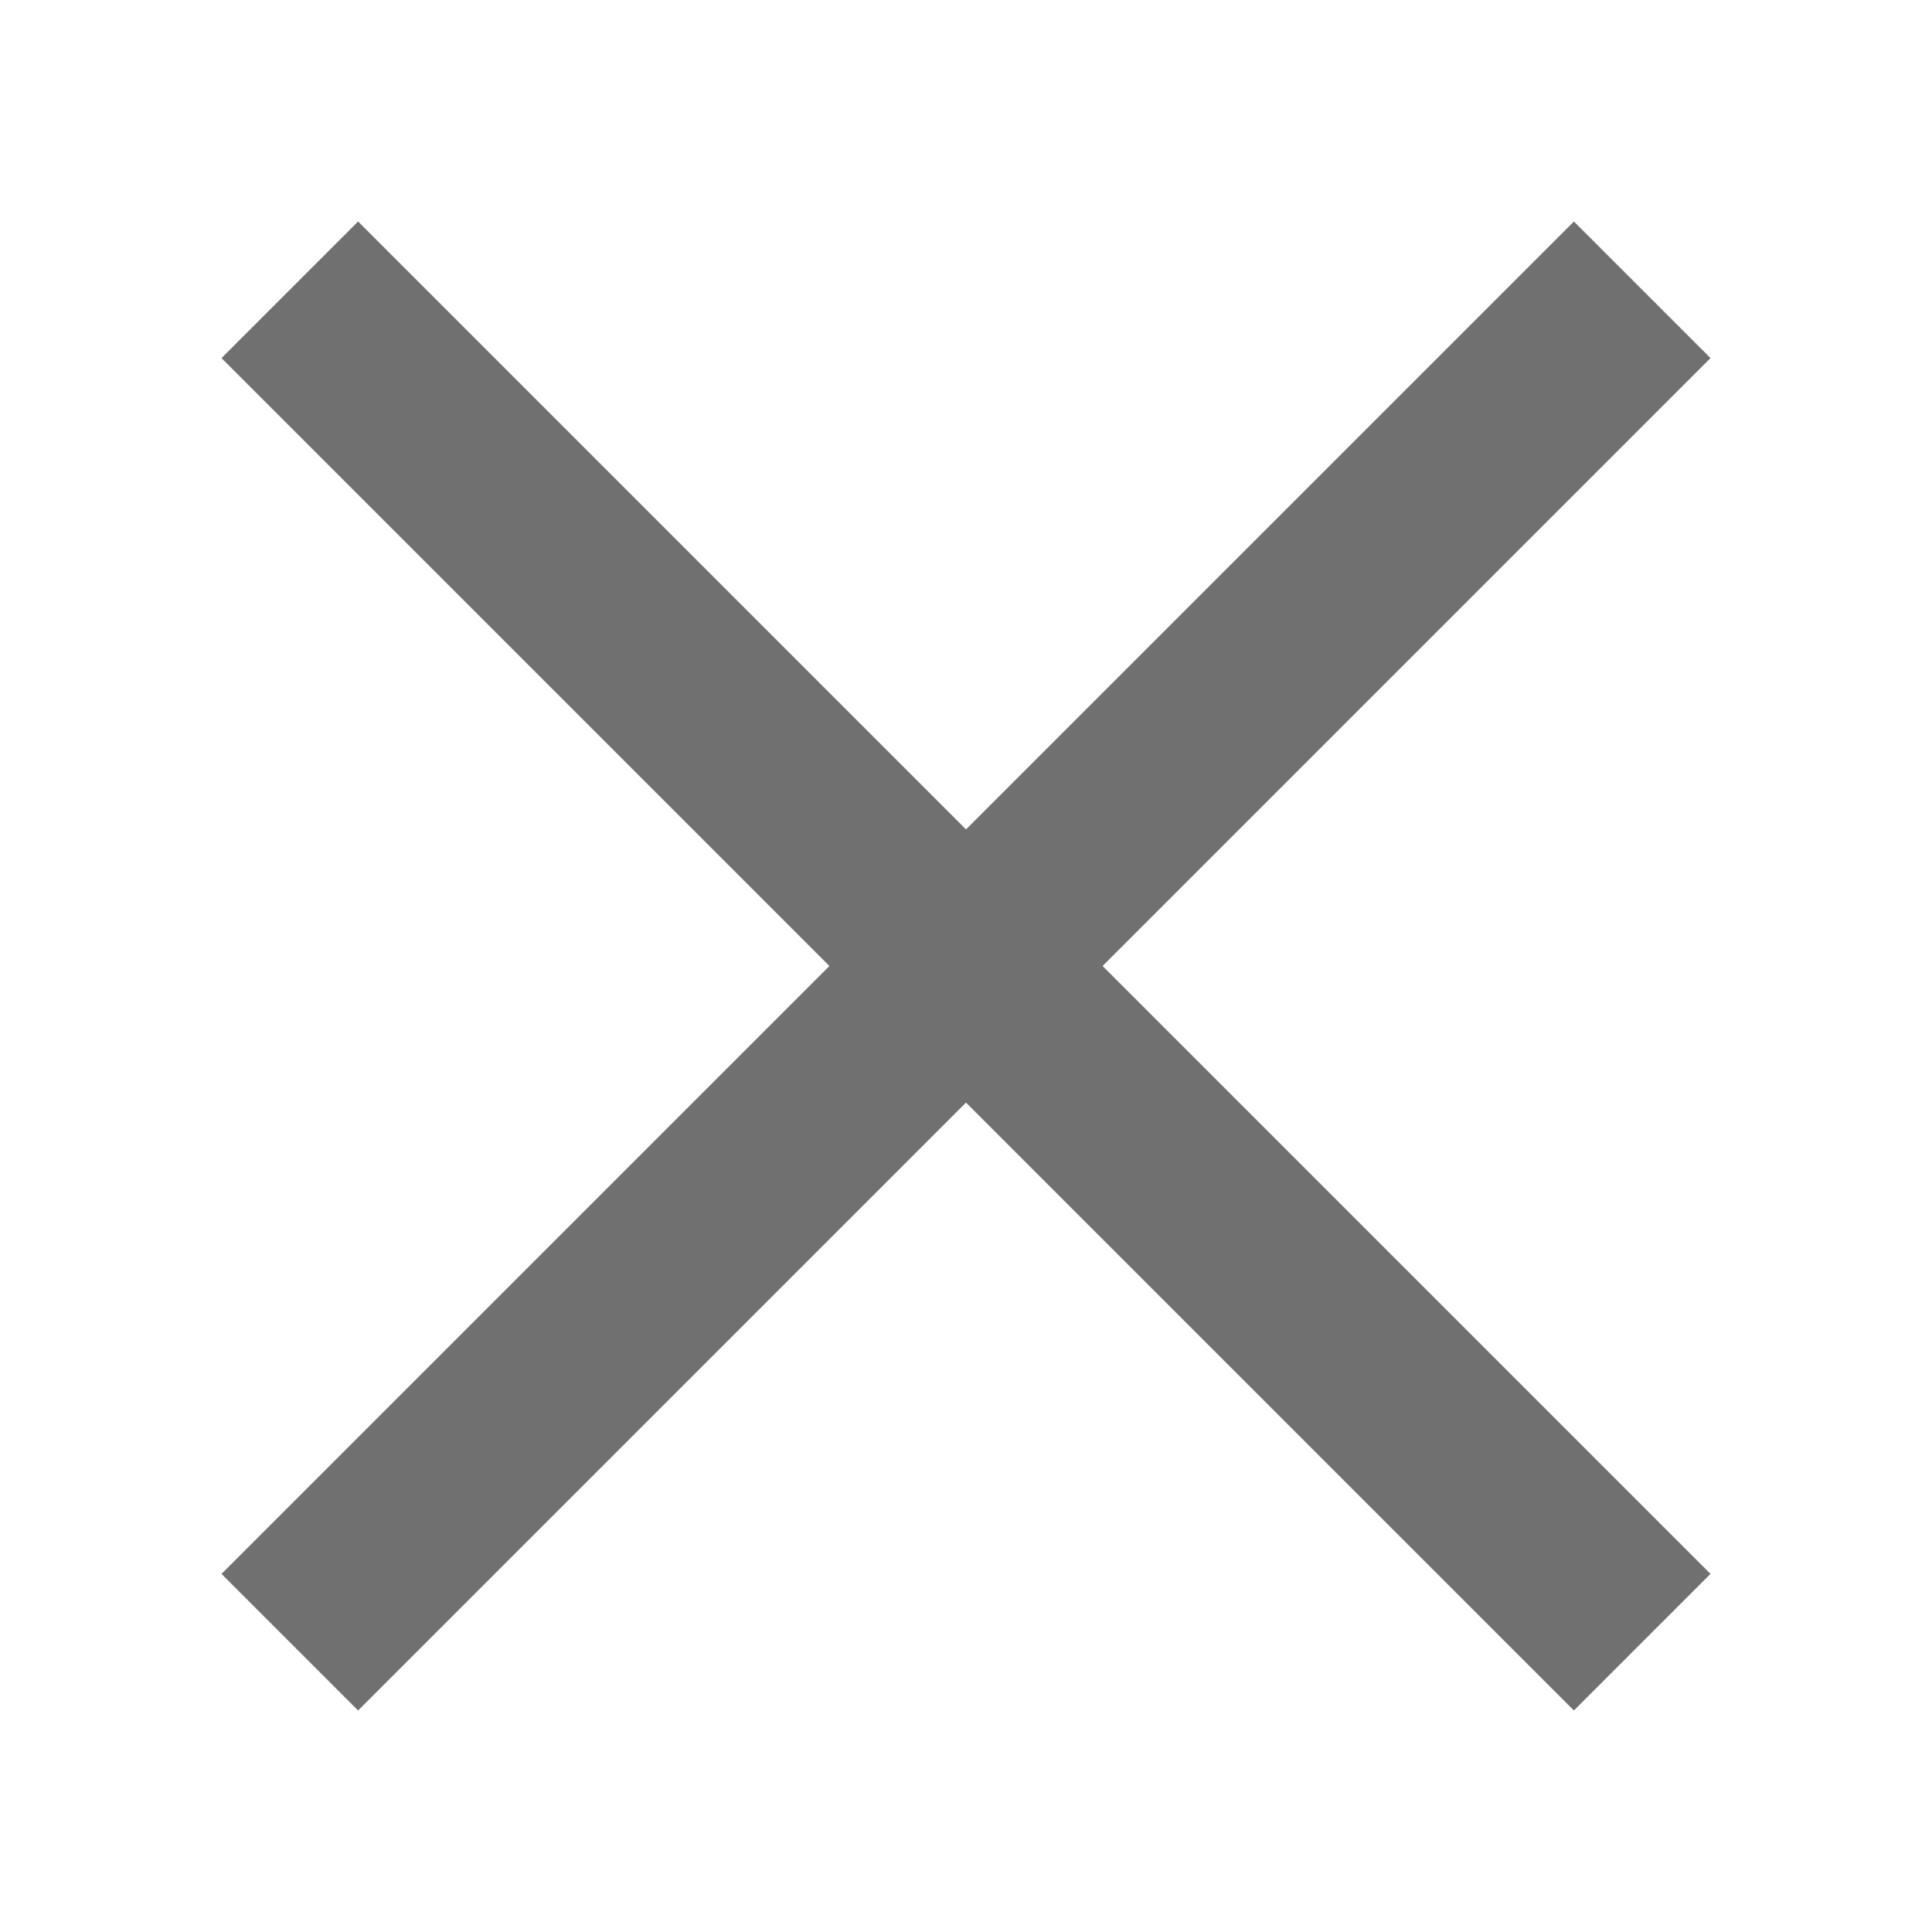
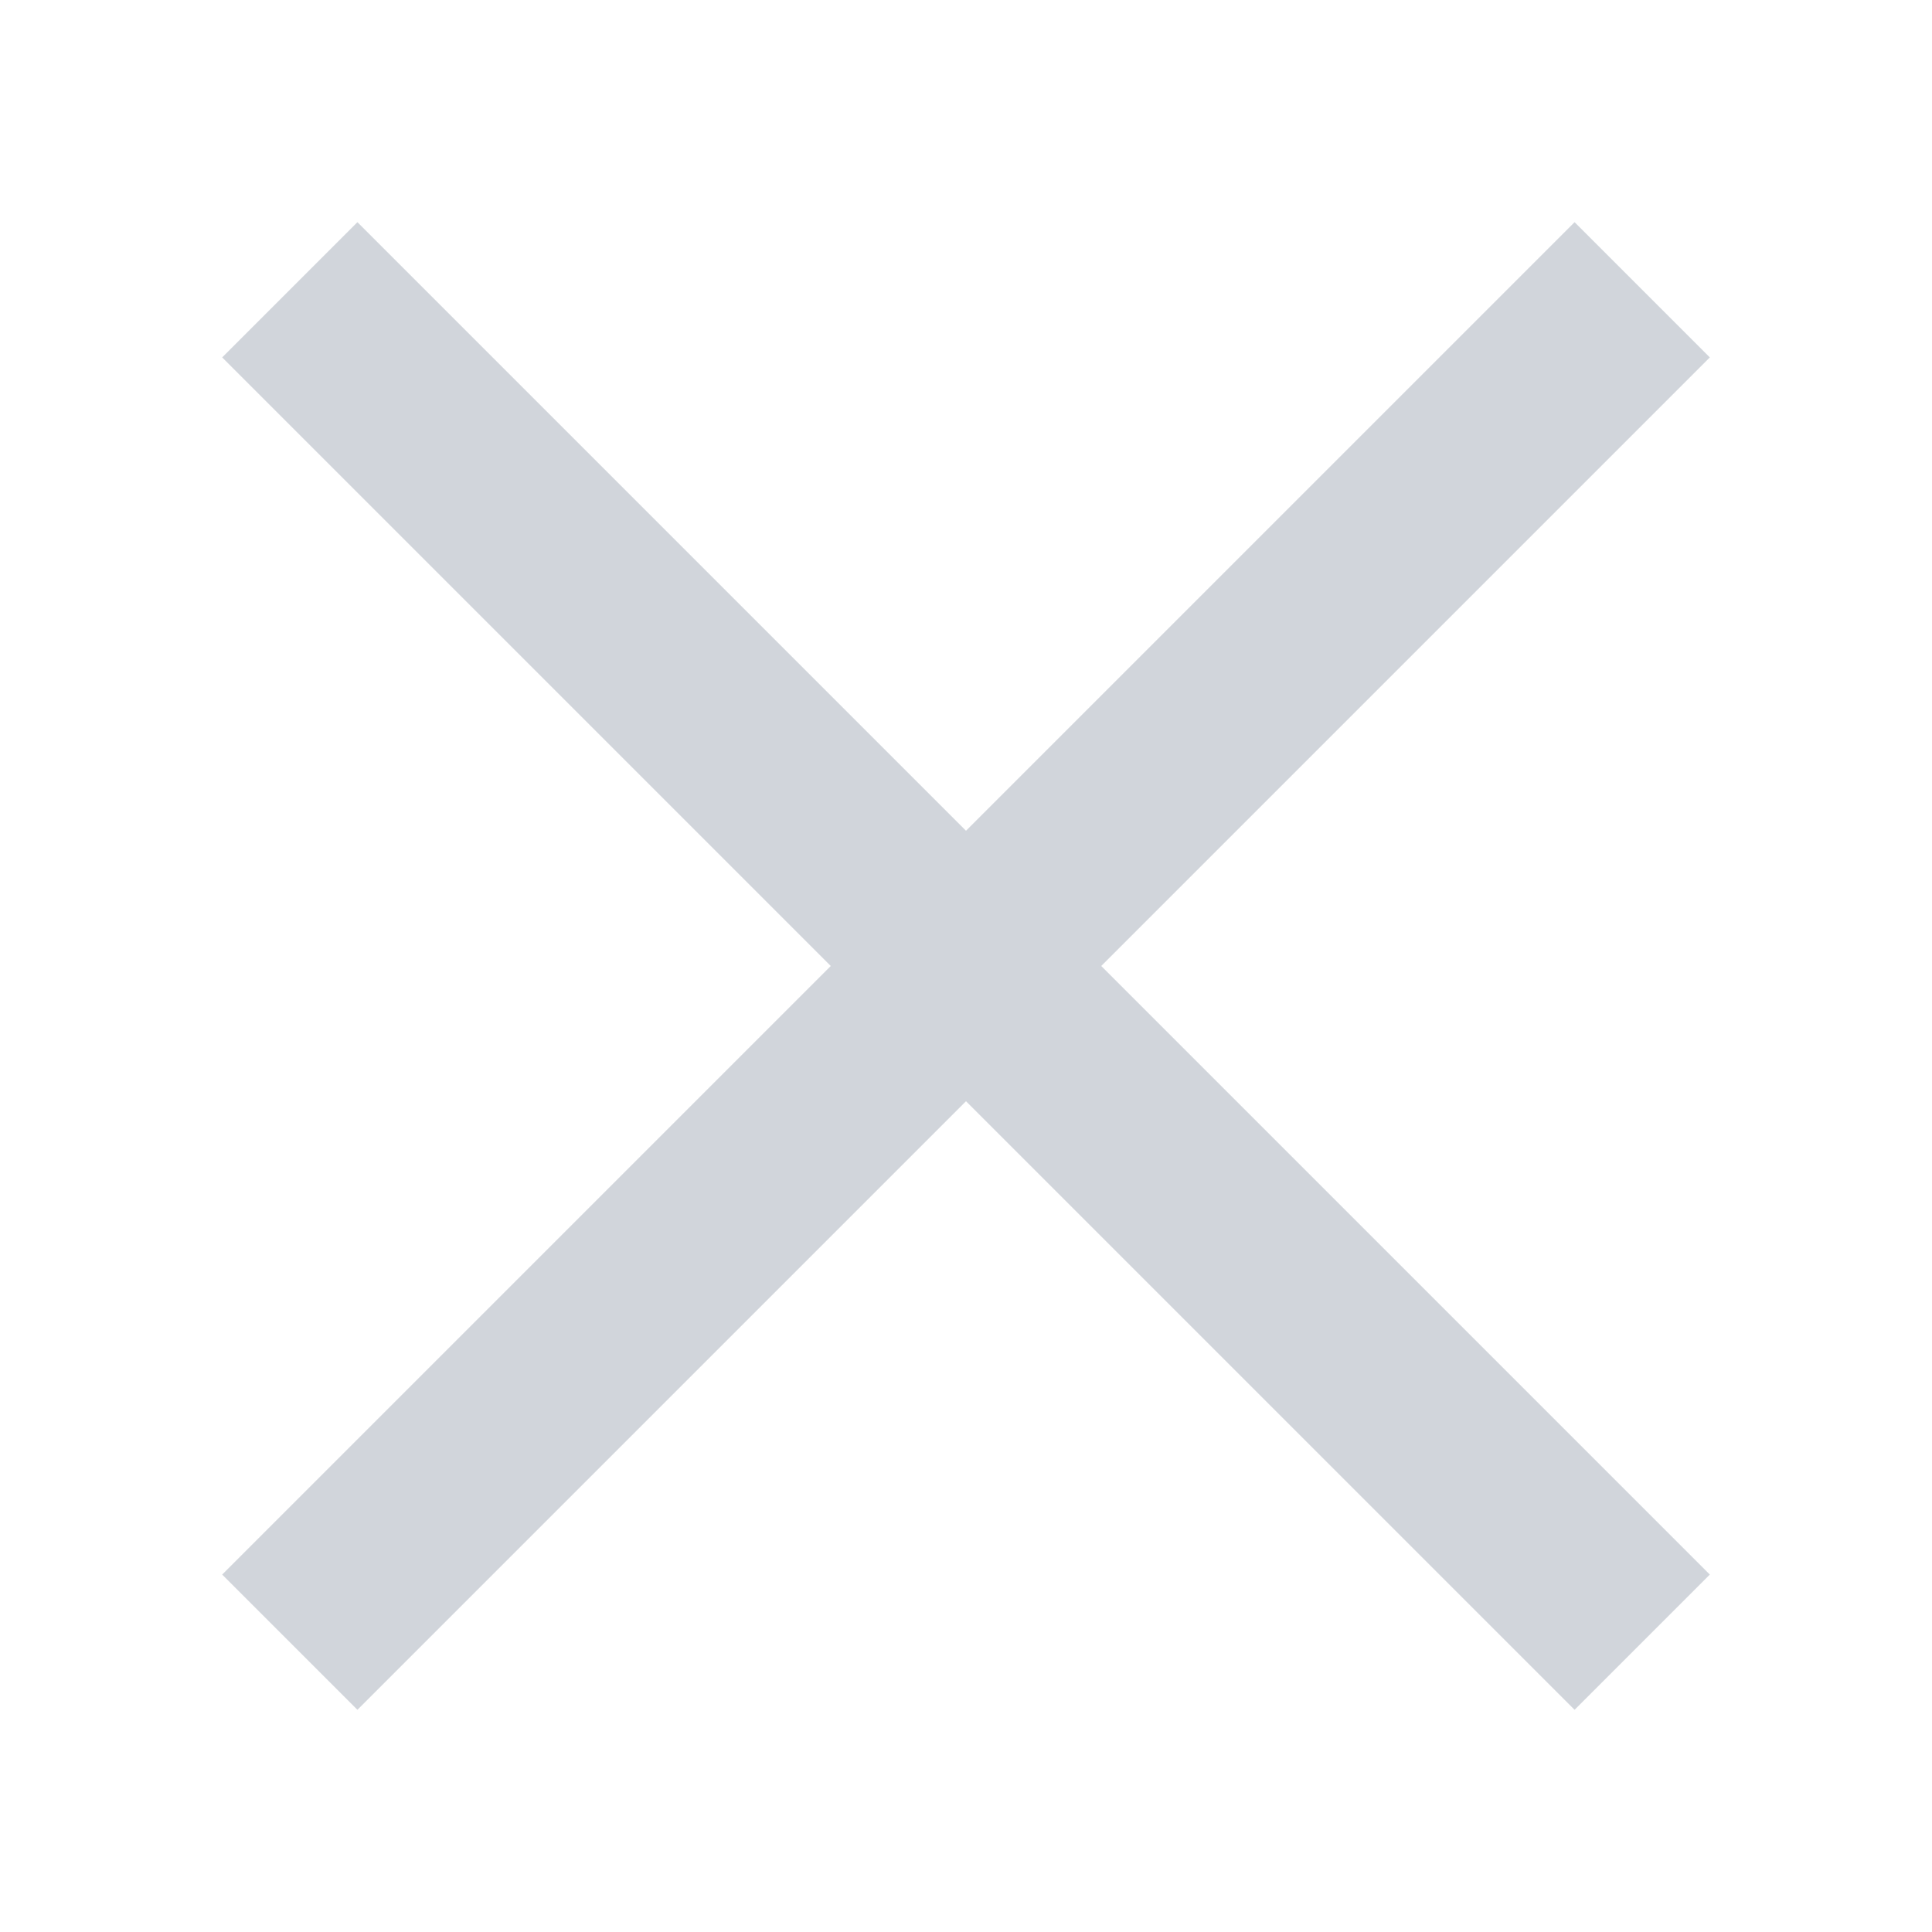
- <svg xmlns="http://www.w3.org/2000/svg" id="ic_close" width="20" height="20" viewBox="0 0 20 20">
-   <defs>
-     <style type="text/css">
-             .cls-1{fill:#707070}.cls-2{fill:none}
-         </style>
-   </defs>
-   <path id="Path_18917" d="M17.707 3.707l-1.414-1.414L10 8.586 3.707 2.293 2.293 3.707 8.586 10l-6.293 6.293 1.414 1.414L10 11.414l6.293 6.293 1.414-1.414L11.414 10z" class="cls-1" data-name="Path 18917" />
-   <path id="Rectangle_4530" d="M0 0h20v20H0z" class="cls-2" data-name="Rectangle 4530" />
+ <svg xmlns="http://www.w3.org/2000/svg" version="1.1" id="ic_close" x="0px" y="0px" viewBox="0 0 20 20" style="enable-background:new 0 0 20 20;" xml:space="preserve">
+   <style type="text/css">
+ 	.st0{fill:#D1D5DB;}
+ </style>
+   <path id="Path_18917" class="st0" d="M17.7,3.7l-1.4-1.4L10,8.6L3.7,2.3L2.3,3.7L8.6,10l-6.3,6.3l1.4,1.4l6.3-6.3l6.3,6.3l1.4-1.4  L11.4,10L17.7,3.7z" />
</svg>
